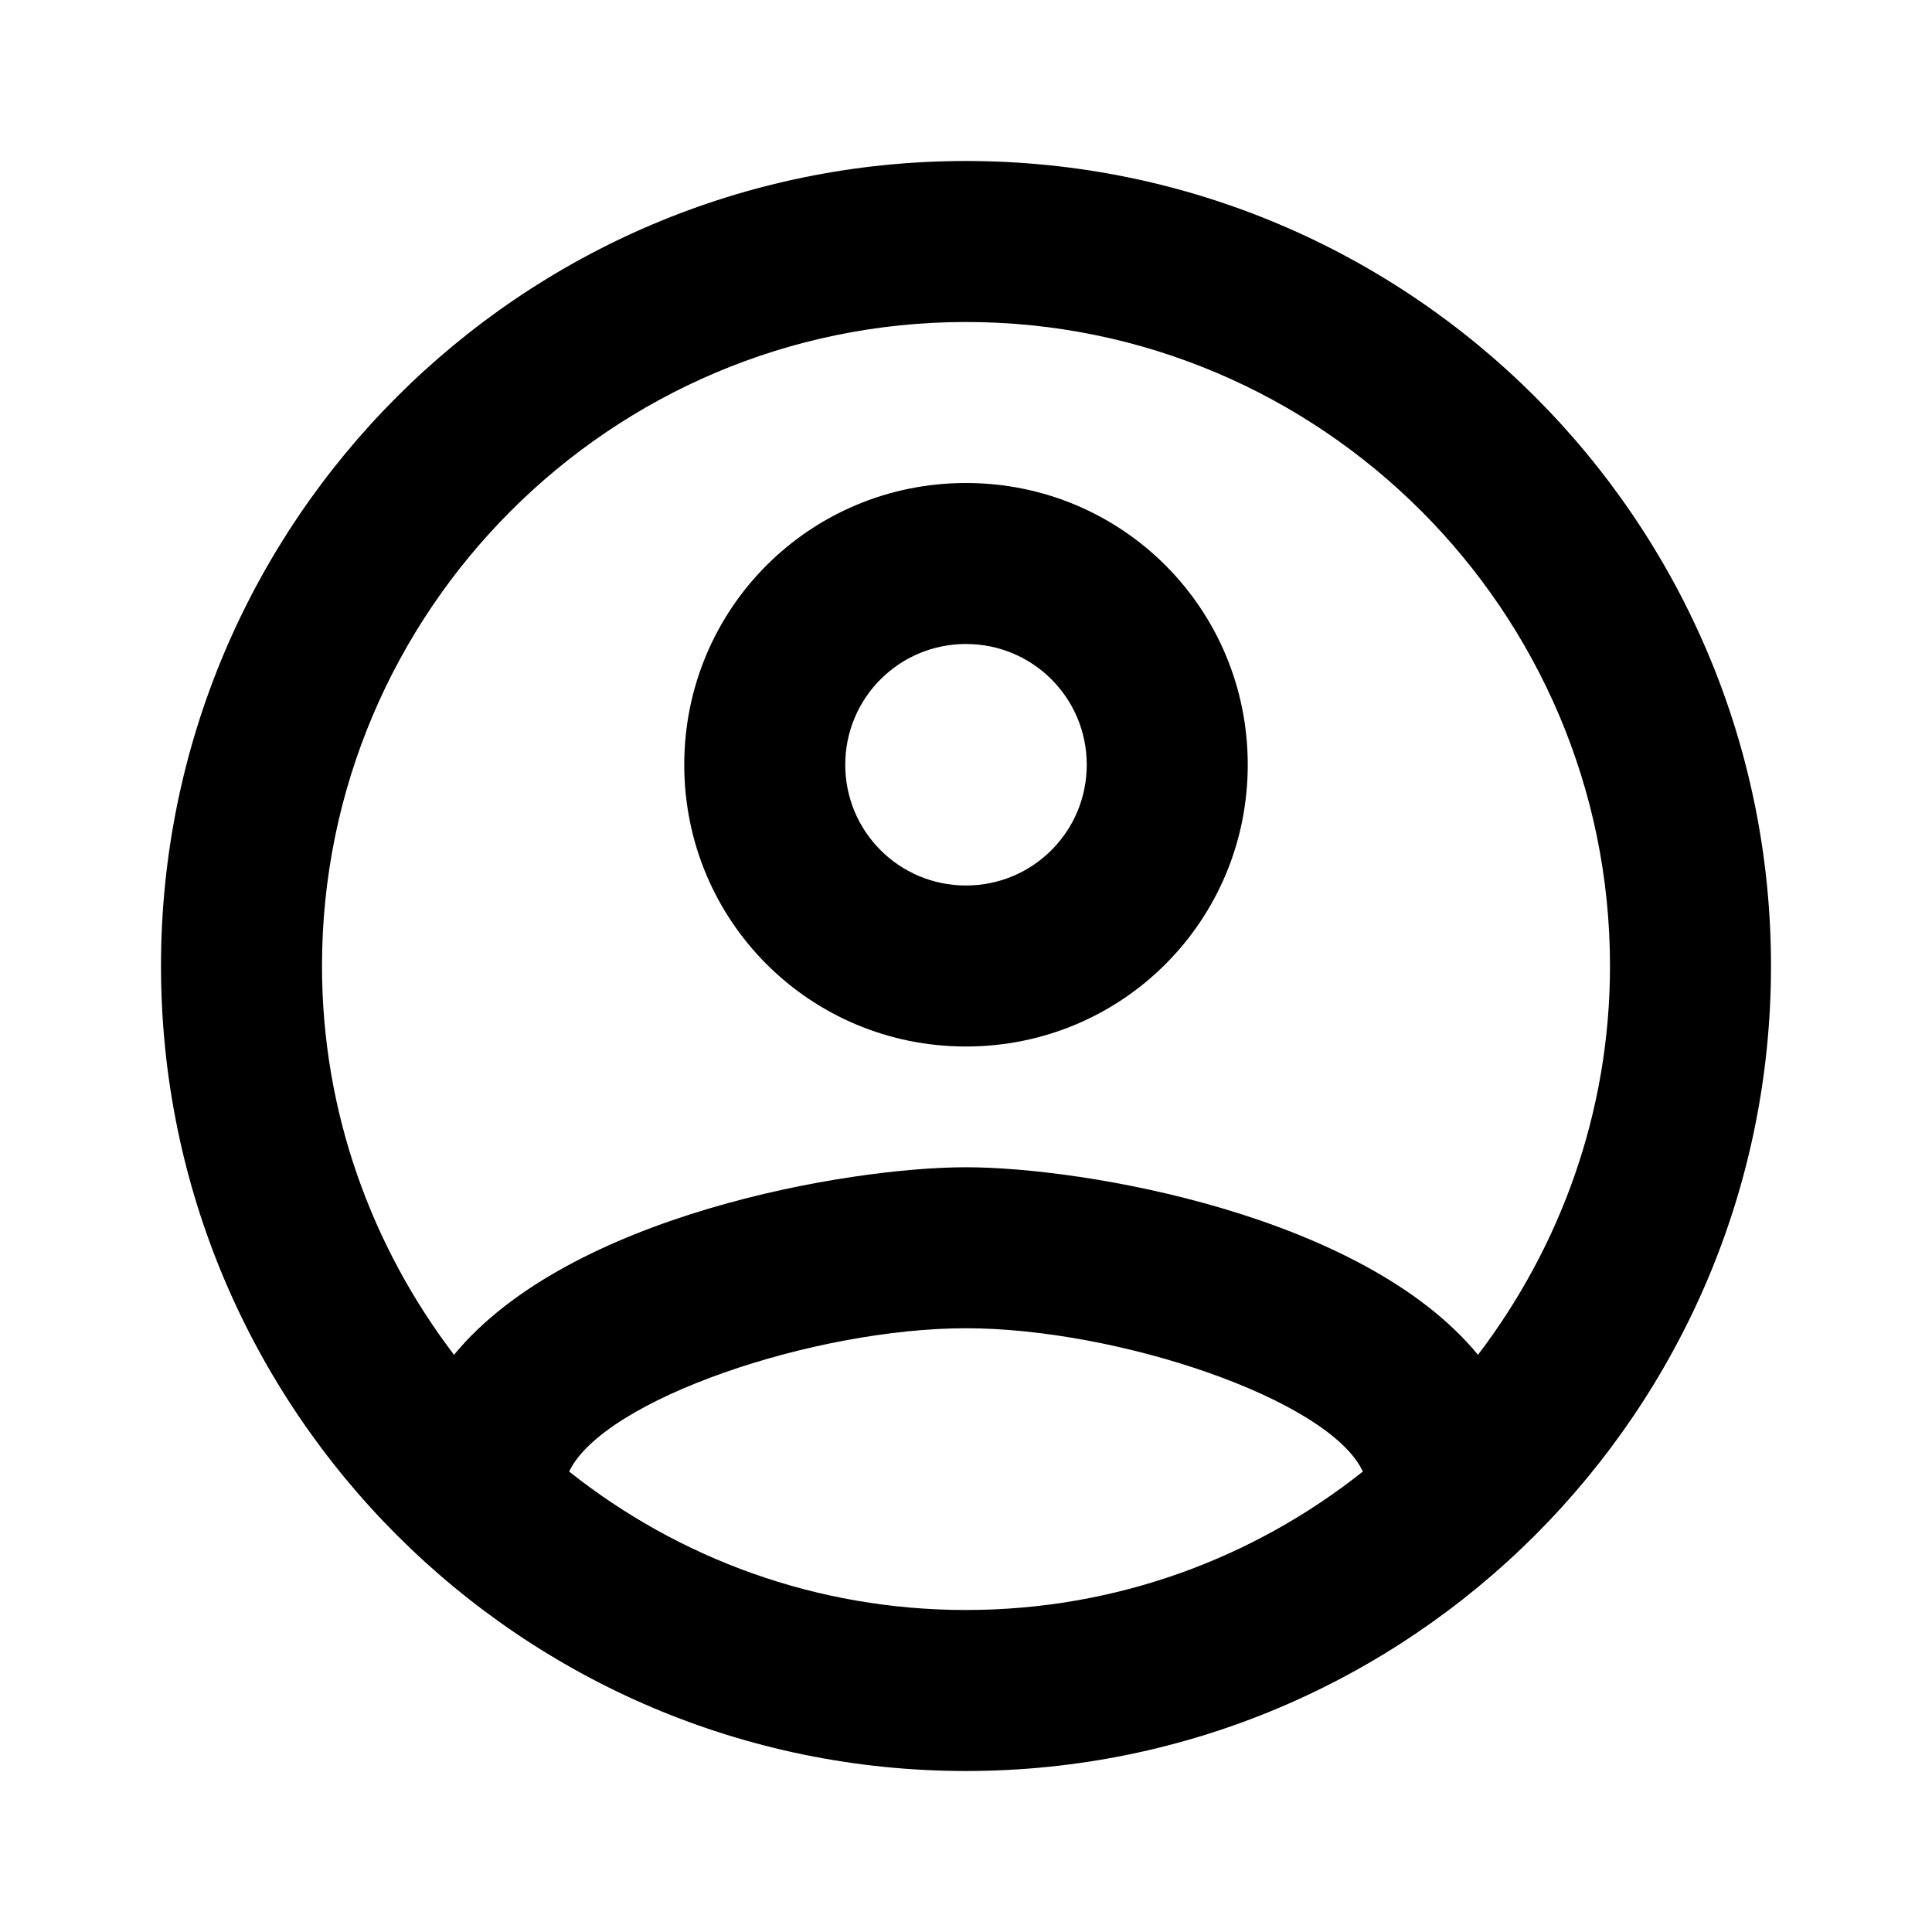
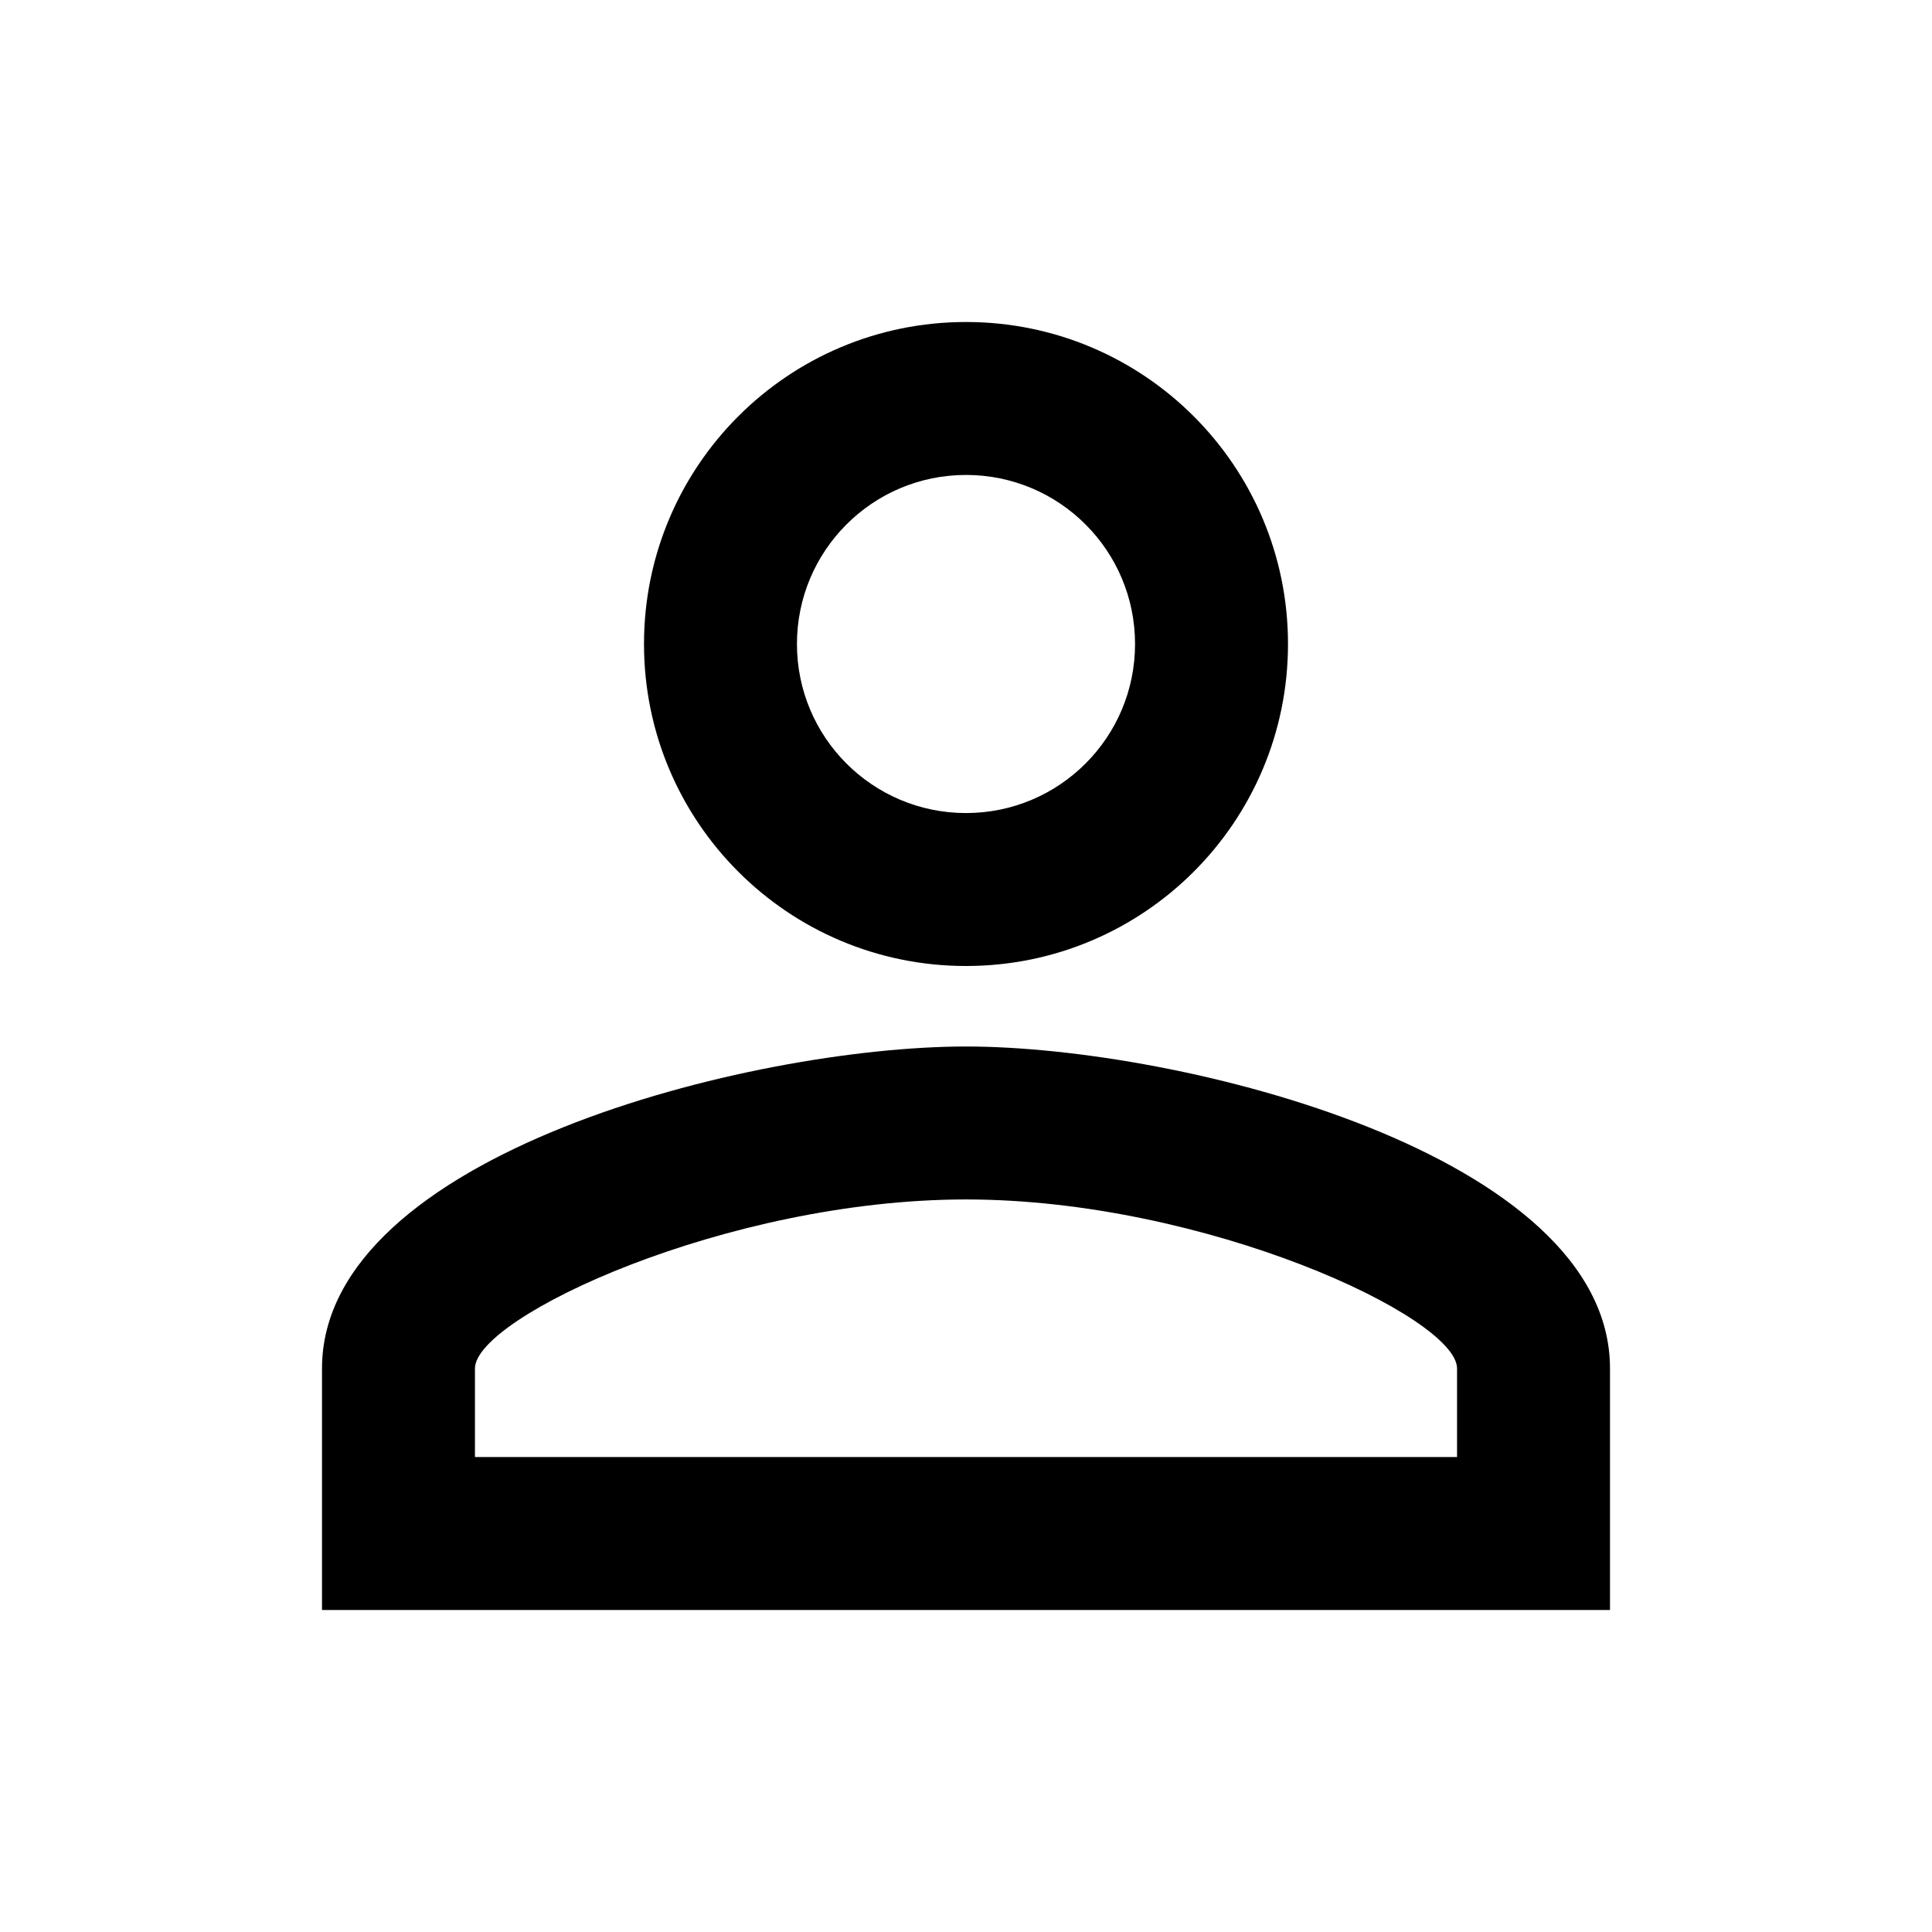
<svg xmlns="http://www.w3.org/2000/svg" height="24px" viewBox="0 0 24 24" width="24px" fill="#000000">
  <path d="M0 0h24v24H0V0z" fill="none" />
-   <path d="M12 2C6.48 2 2 6.48 2 12s4.48 10 10 10 10-4.48 10-10S17.52 2 12 2zM7.07 18.28c.43-.9 3.05-1.78 4.93-1.78s4.51.88 4.93 1.78C15.57 19.36 13.86 20 12 20s-3.57-.64-4.93-1.72zm11.29-1.45c-1.43-1.74-4.9-2.33-6.36-2.33s-4.93.59-6.36 2.33C4.62 15.49 4 13.82 4 12c0-4.41 3.59-8 8-8s8 3.59 8 8c0 1.82-.62 3.49-1.64 4.83zM12 6c-1.94 0-3.5 1.56-3.5 3.5S10.06 13 12 13s3.5-1.56 3.5-3.5S13.94 6 12 6zm0 5c-.83 0-1.5-.67-1.5-1.5S11.17 8 12 8s1.5.67 1.5 1.5S12.83 11 12 11z" />
+   <path d="M12 5.9c1.16 0 2.1.94 2.1 2.1s-.94 2.1-2.1 2.1S9.9 9.16 9.9 8s.94-2.1 2.1-2.1m0 9c2.97 0 6.1 1.46 6.1 2.1v1.1H5.9V17c0-.64 3.13-2.1 6.1-2.1M12 4C9.79 4 8 5.79 8 8s1.79 4 4 4 4-1.79 4-4-1.79-4-4-4zm0 9c-2.67 0-8 1.34-8 4v3h16v-3c0-2.66-5.33-4-8-4z" />
</svg>
